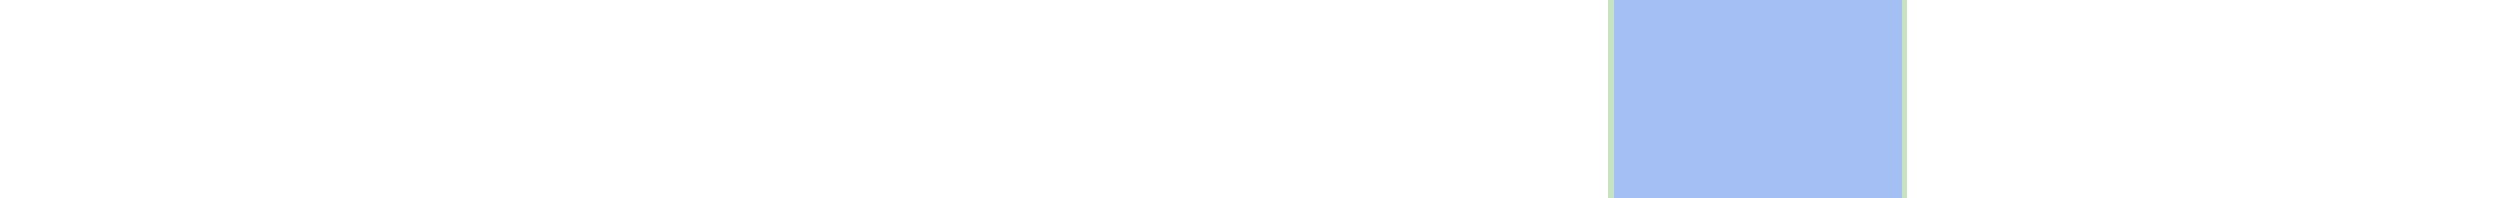
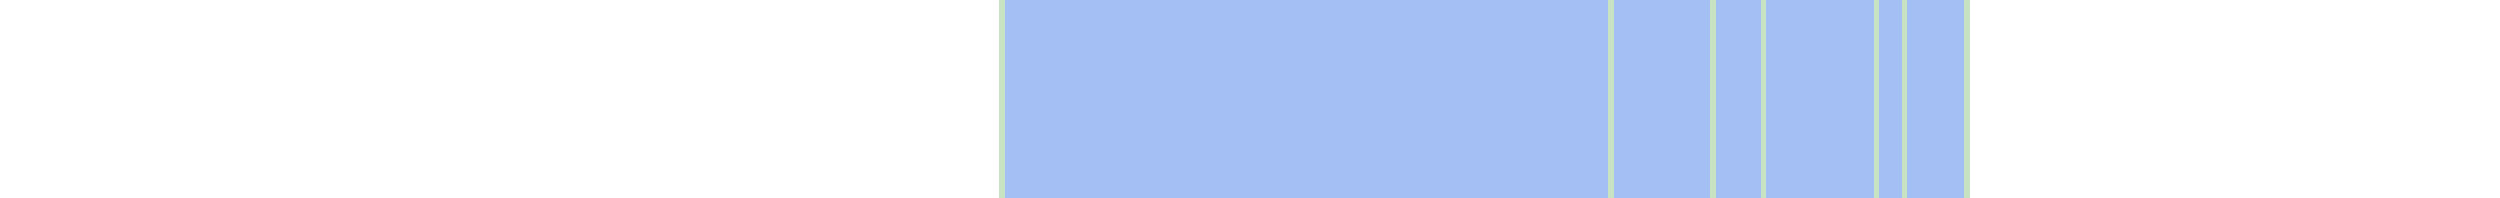
<svg xmlns="http://www.w3.org/2000/svg" viewBox="0 0 443 35" shape-rendering="crispEdges">
-   <rect y="0" x="285" width="53" height="35" fill="#a3bff4" />
+   <rect y="0" x="177" width="172" height="35" fill="#a3bff4" />
+   <rect y="0" x="177" width="1" height="35" fill="#c8e3c2" />
  <rect y="0" x="285" width="1" height="35" fill="#c8e3c2" />
+   <rect y="0" x="303" width="1" height="35" fill="#c8e3c2" />
+   <rect y="0" x="312" width="1" height="35" fill="#c8e3c2" />
+   <rect y="0" x="332" width="1" height="35" fill="#c8e3c2" />
  <rect y="0" x="337" width="1" height="35" fill="#c8e3c2" />
+   <rect y="0" x="348" width="1" height="35" fill="#c8e3c2" />
</svg>
